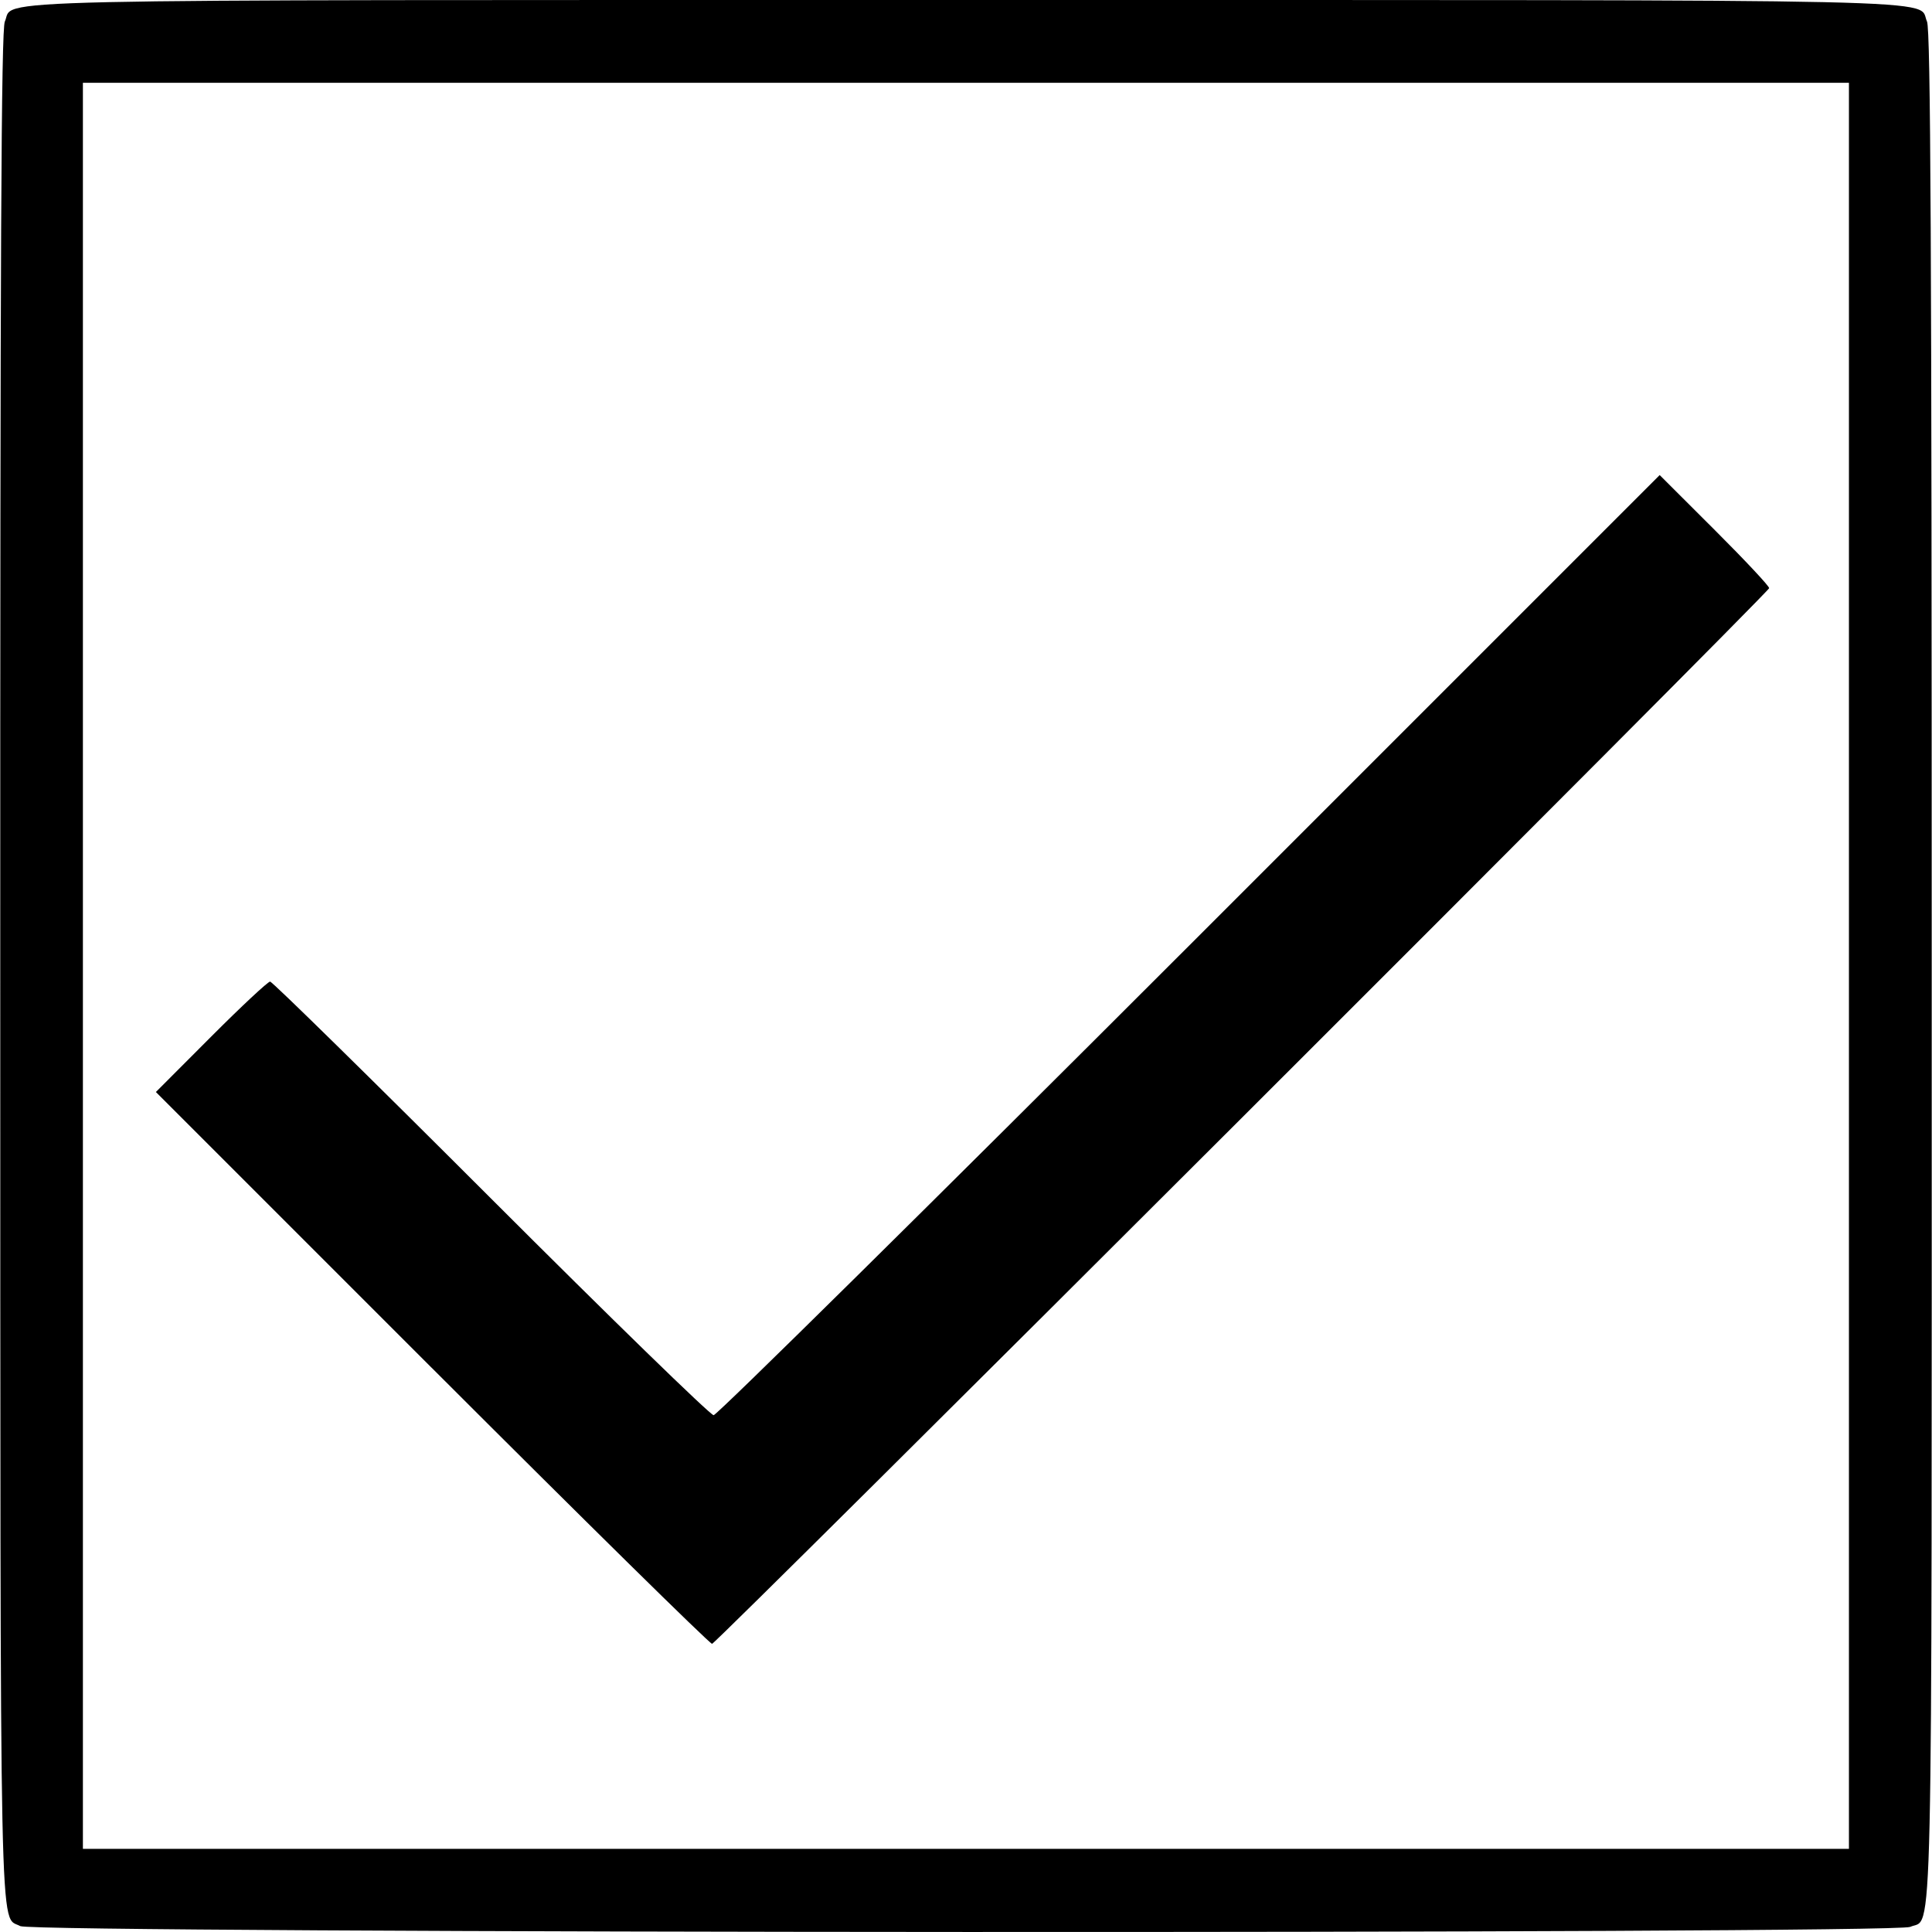
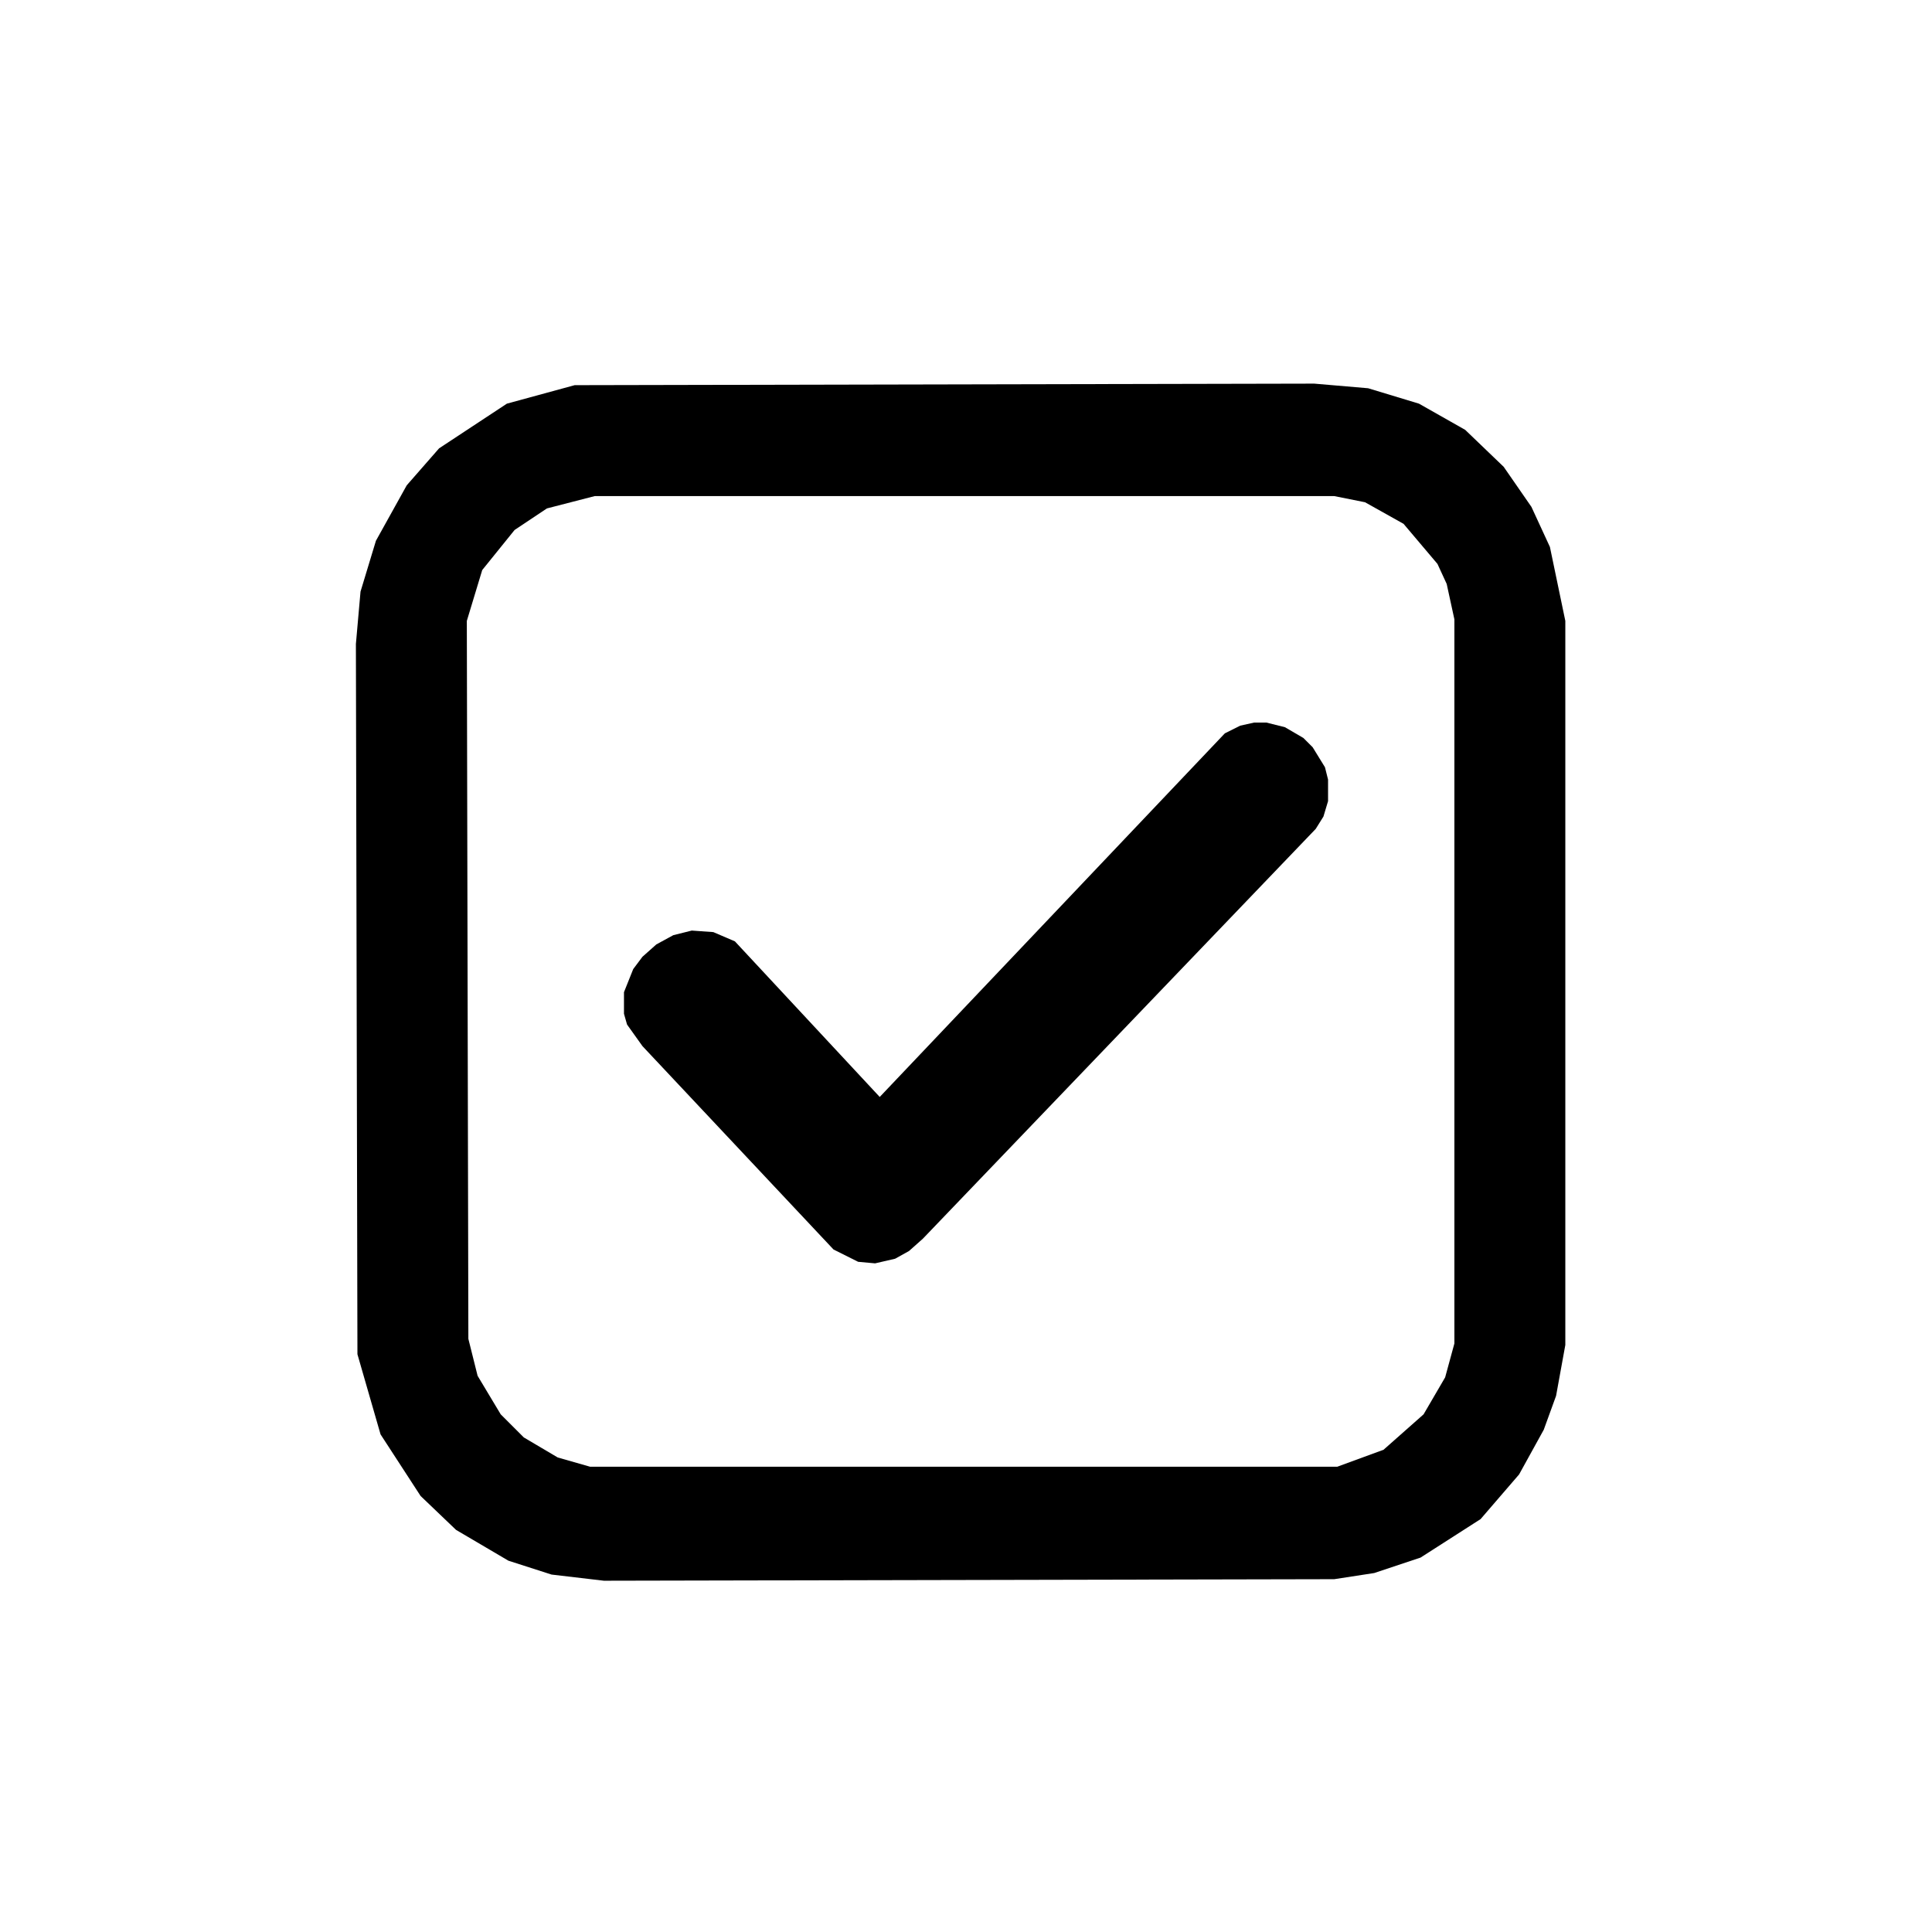
- <svg xmlns="http://www.w3.org/2000/svg" viewBox="-0.017 0 129.673 129.673">
-   <defs id="defs1" />
-   <path style="fill:currentColor" d="M 1.343,129.278 C -0.071,128.494 0.011,132.397 4.8373891e-4,64.903 -0.007,16.791 0.065,1.981 0.307,1.449 1.012,-0.099 -3.446,0.001 64.814,0.001 c 68.26,0 63.802,-0.1 64.507,1.448 0.242,0.532 0.316,15.347 0.316,63.401 0,68.232 0.1,63.776 -1.448,64.481 -1.074,0.489 -125.962,0.437 -126.846,-0.053 z M 124.081,64.824 V 5.558 H 64.814 5.547 V 64.824 124.091 H 64.814 124.081 Z M 28.964,91.813 10.446,73.294 14.145,69.588 c 2.034,-2.038 3.819,-3.705 3.967,-3.705 0.147,3.76e-4 6.816,6.549 14.82,14.552 8.003,8.003 14.73,14.551 14.949,14.551 0.218,0 14.594,-14.197 31.947,-31.55 l 31.55,-31.55 3.707,3.7 c 2.039,2.035 3.676,3.786 3.64,3.892 -0.145,0.418 -70.676,70.853 -70.949,70.853 -0.161,0 -8.625,-8.334 -18.81,-18.519 z" id="path30" />
+ <svg xmlns="http://www.w3.org/2000/svg" viewBox="0 0 1254 1254">
+   <path fill="currentColor" fill-rule="evenodd" d="M285,291 L264,315 L244,351 L234,384 L231,418 L232,879 L247,931 L273,971 L296,993 L330,1013 L358,1022 L392,1026 L866,1025 L892,1021 L922,1011 L961,986 L986,957 L1002,928 L1010,906 L1016,873 L1016,403 L1006,355 L994,329 L976,303 L951,279 L921,262 L888,252 L853,249 L373,250 L329,262 Z M334,344 L355,330 L386,322 L866,322 L886,326 L911,340 L933,366 L939,379 L944,402 L944,872 L938,894 L924,918 L898,941 L868,952 L383,952 L362,946 L340,933 L325,918 L310,893 L304,869 L303,403 L313,370 Z M860,498 L852,485 L846,479 L834,472 L822,469 L814,469 L805,471 L795,476 L571,712 L477,611 L463,605 L449,604 L437,607 L426,613 L417,621 L411,629 L405,644 L405,658 L407,665 L417,679 L541,811 L557,819 L568,820 L581,817 L590,812 L599,804 L854,538 L859,530 L862,520 L862,506 Z" />
</svg>
